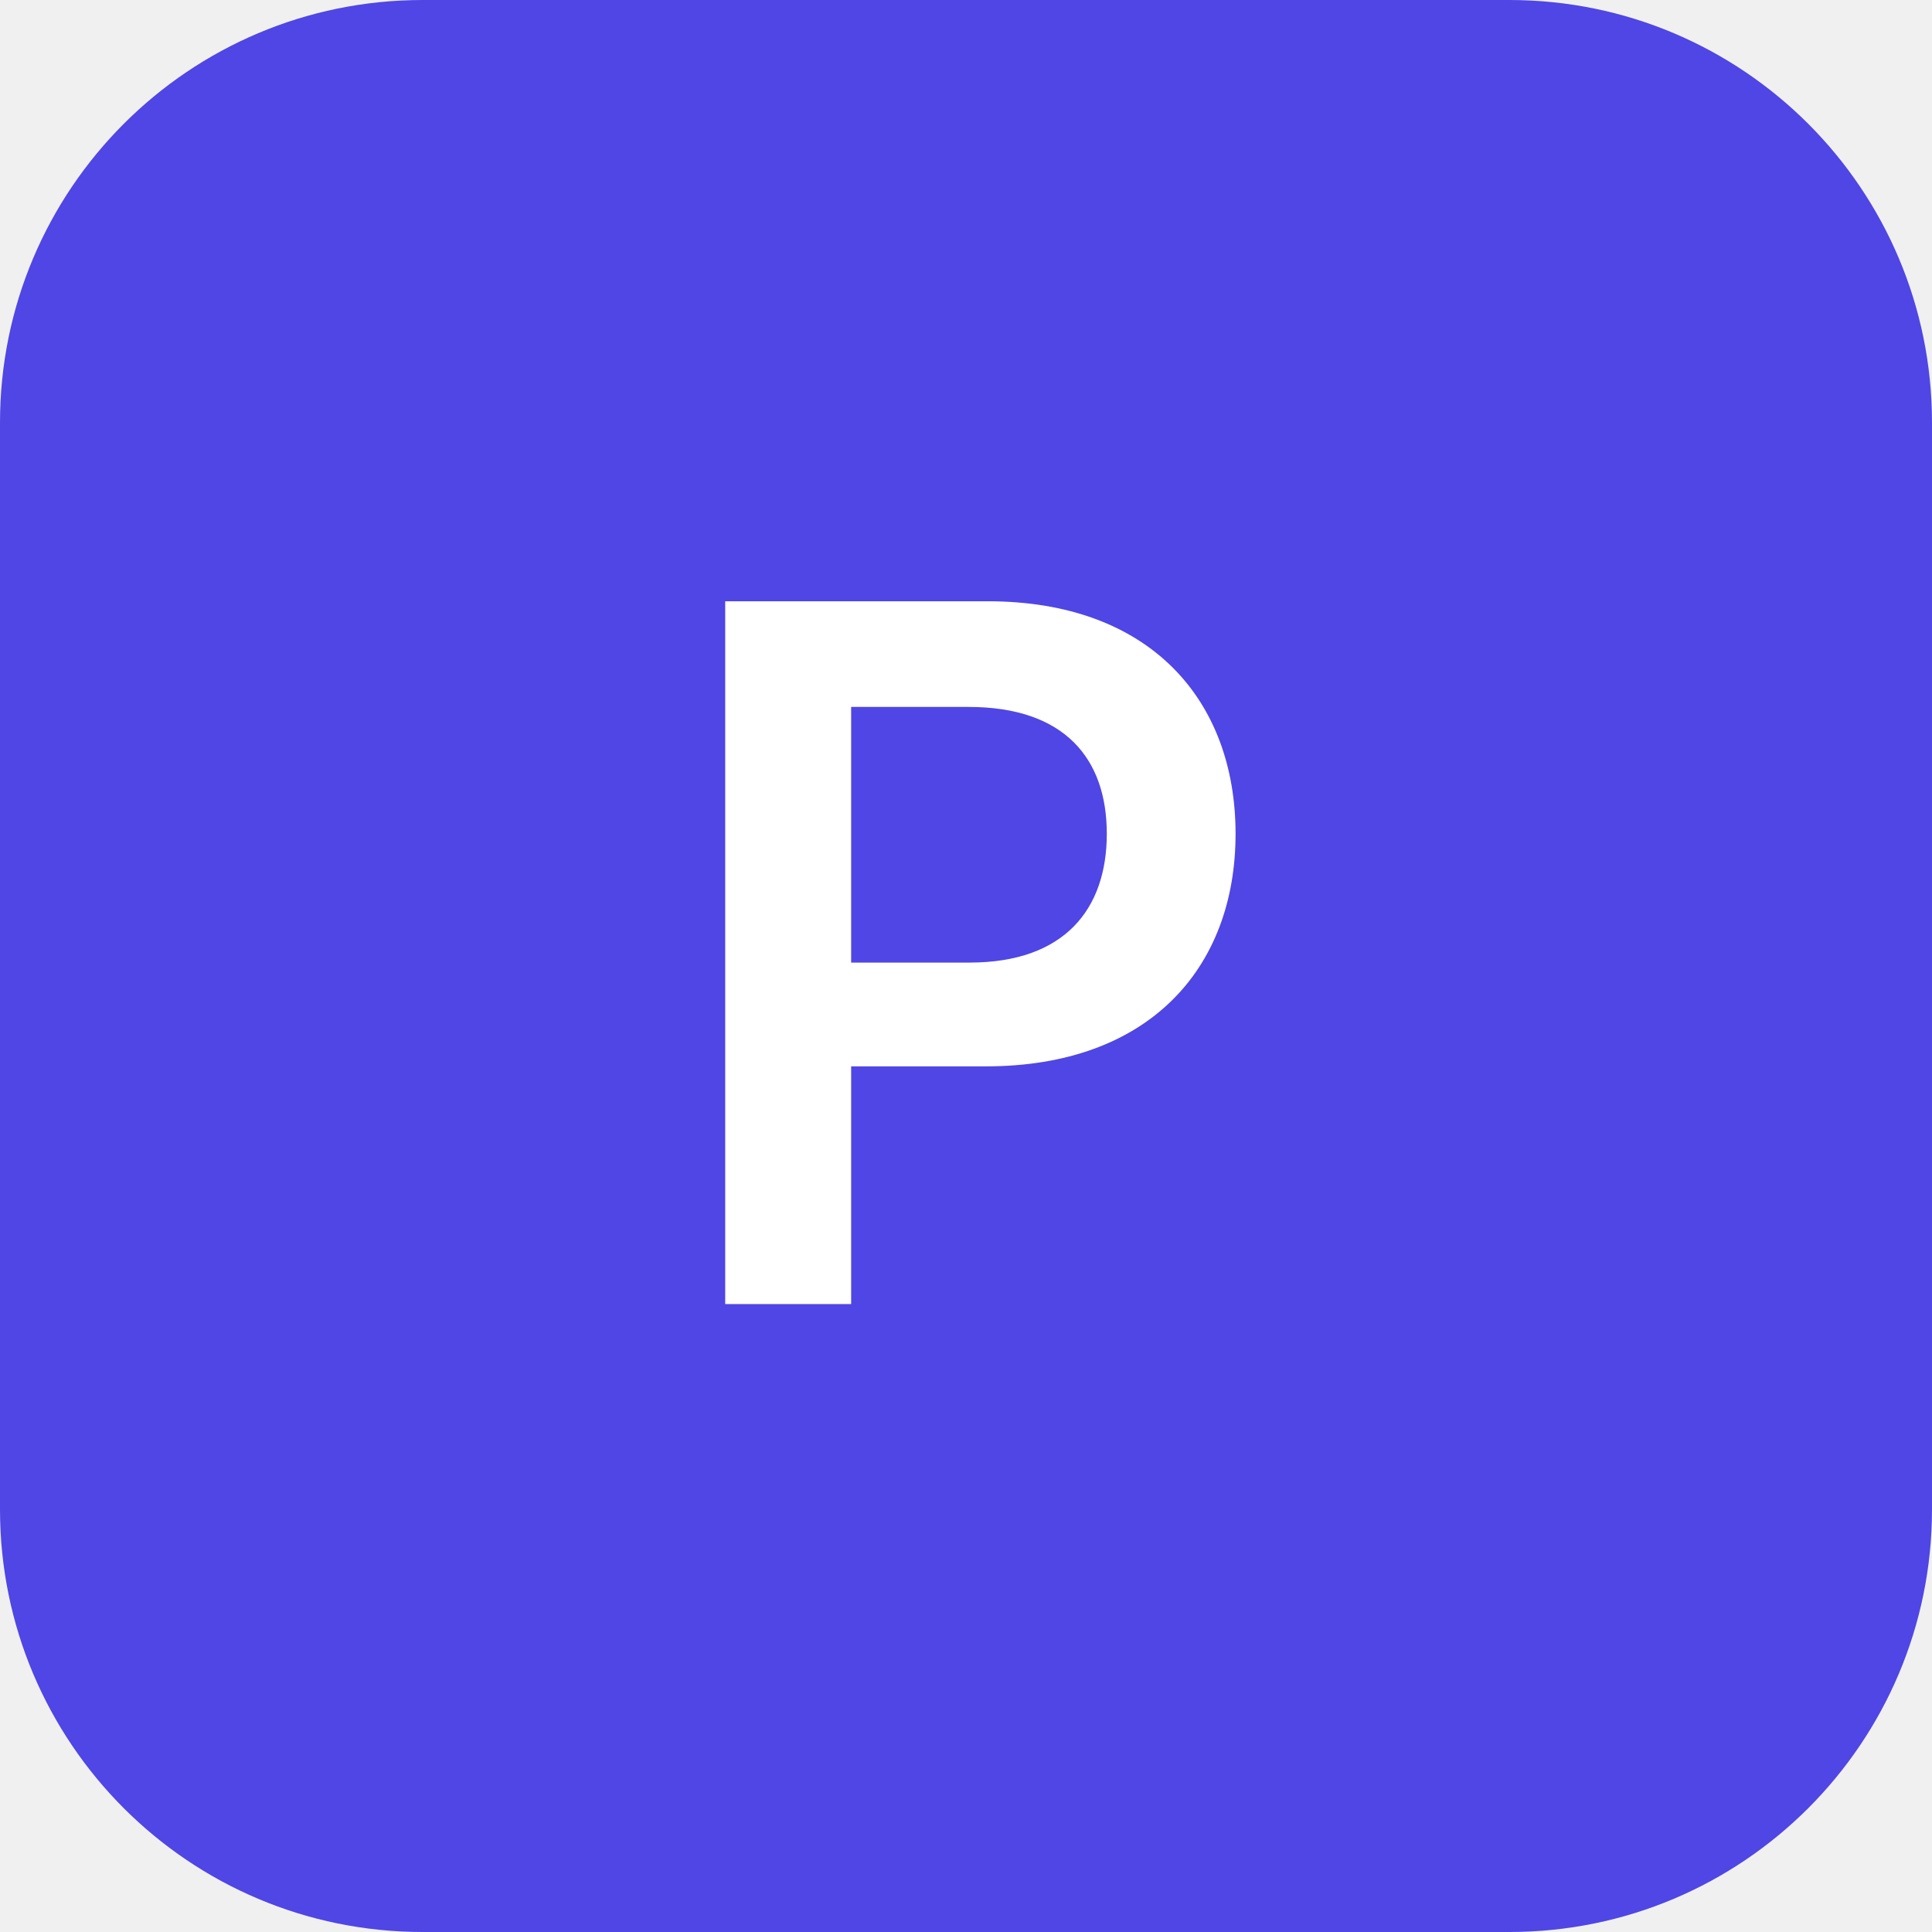
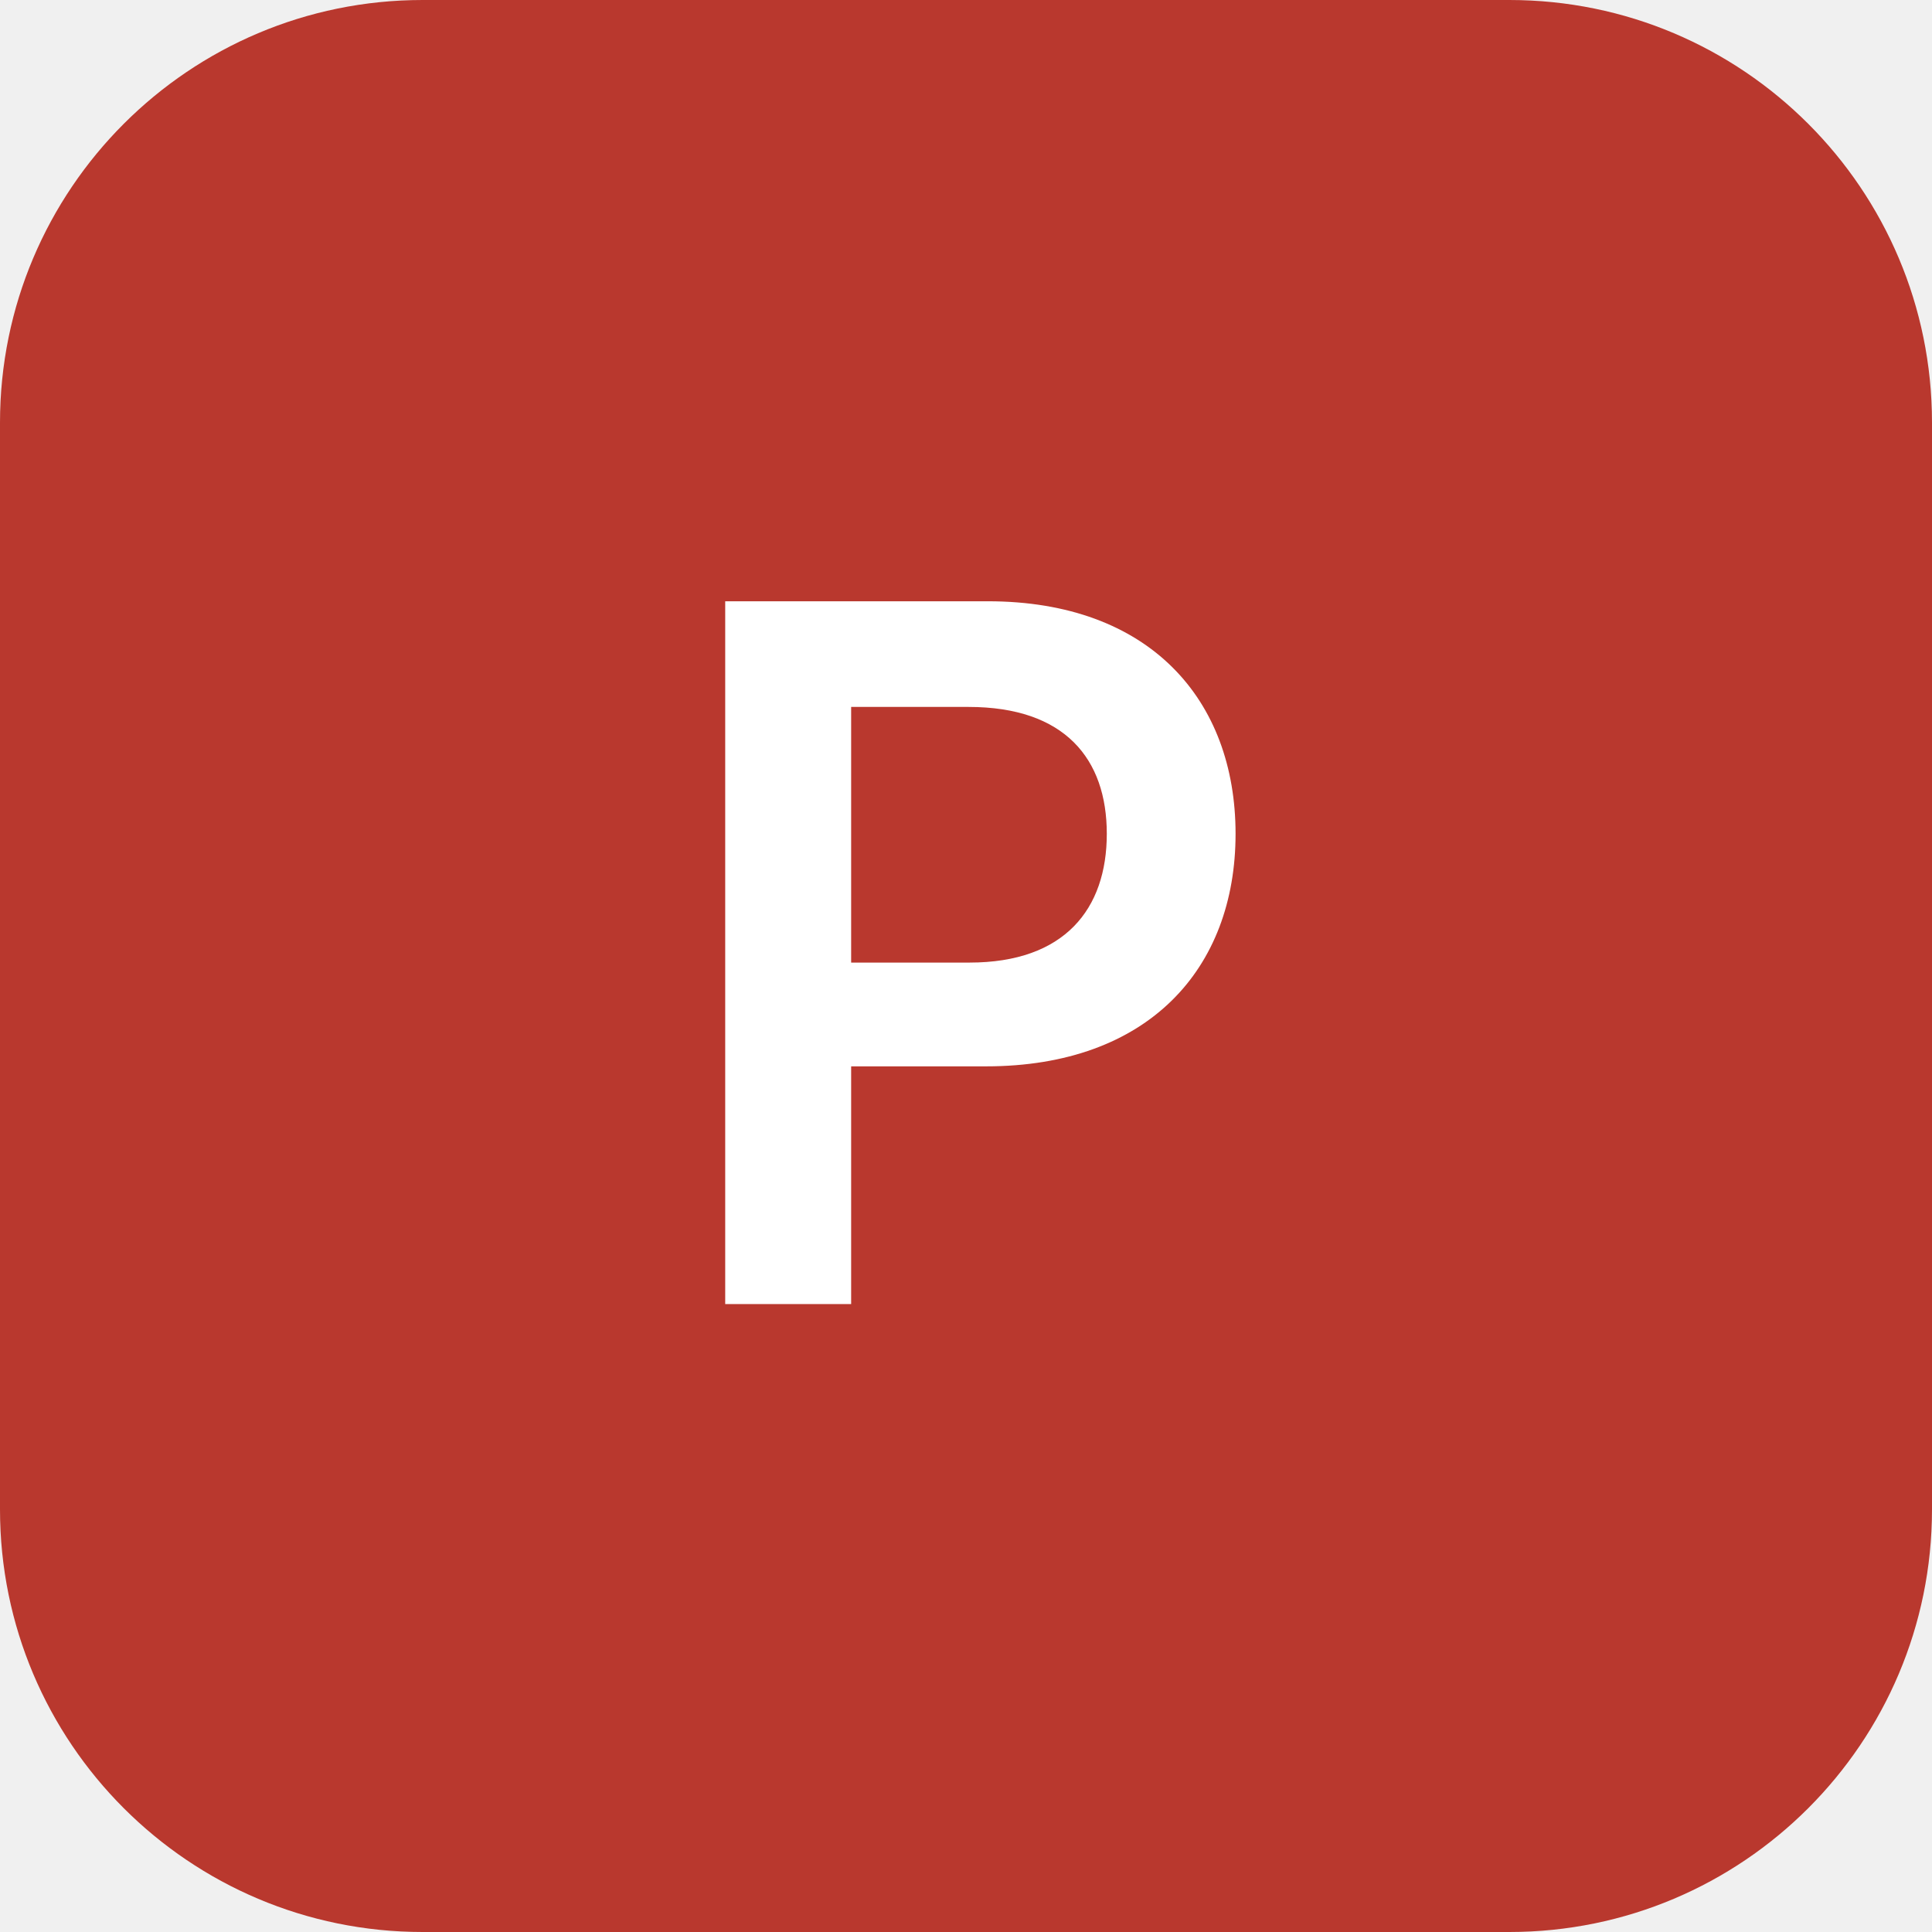
<svg xmlns="http://www.w3.org/2000/svg" viewBox="0 0 64 64">
-   <rect width="64" height="64" rx="14" fill="#4f46e5" />
+   <rect width="64" height="64" rx="14" fill="#b9382e" />
  <text x="32" y="32" dy="0.35em" text-anchor="middle" font-family="ui-sans-serif, system-ui, -apple-system, sans-serif" font-size="32" font-weight="600" fill="#ffffff">P</text>
</svg>
